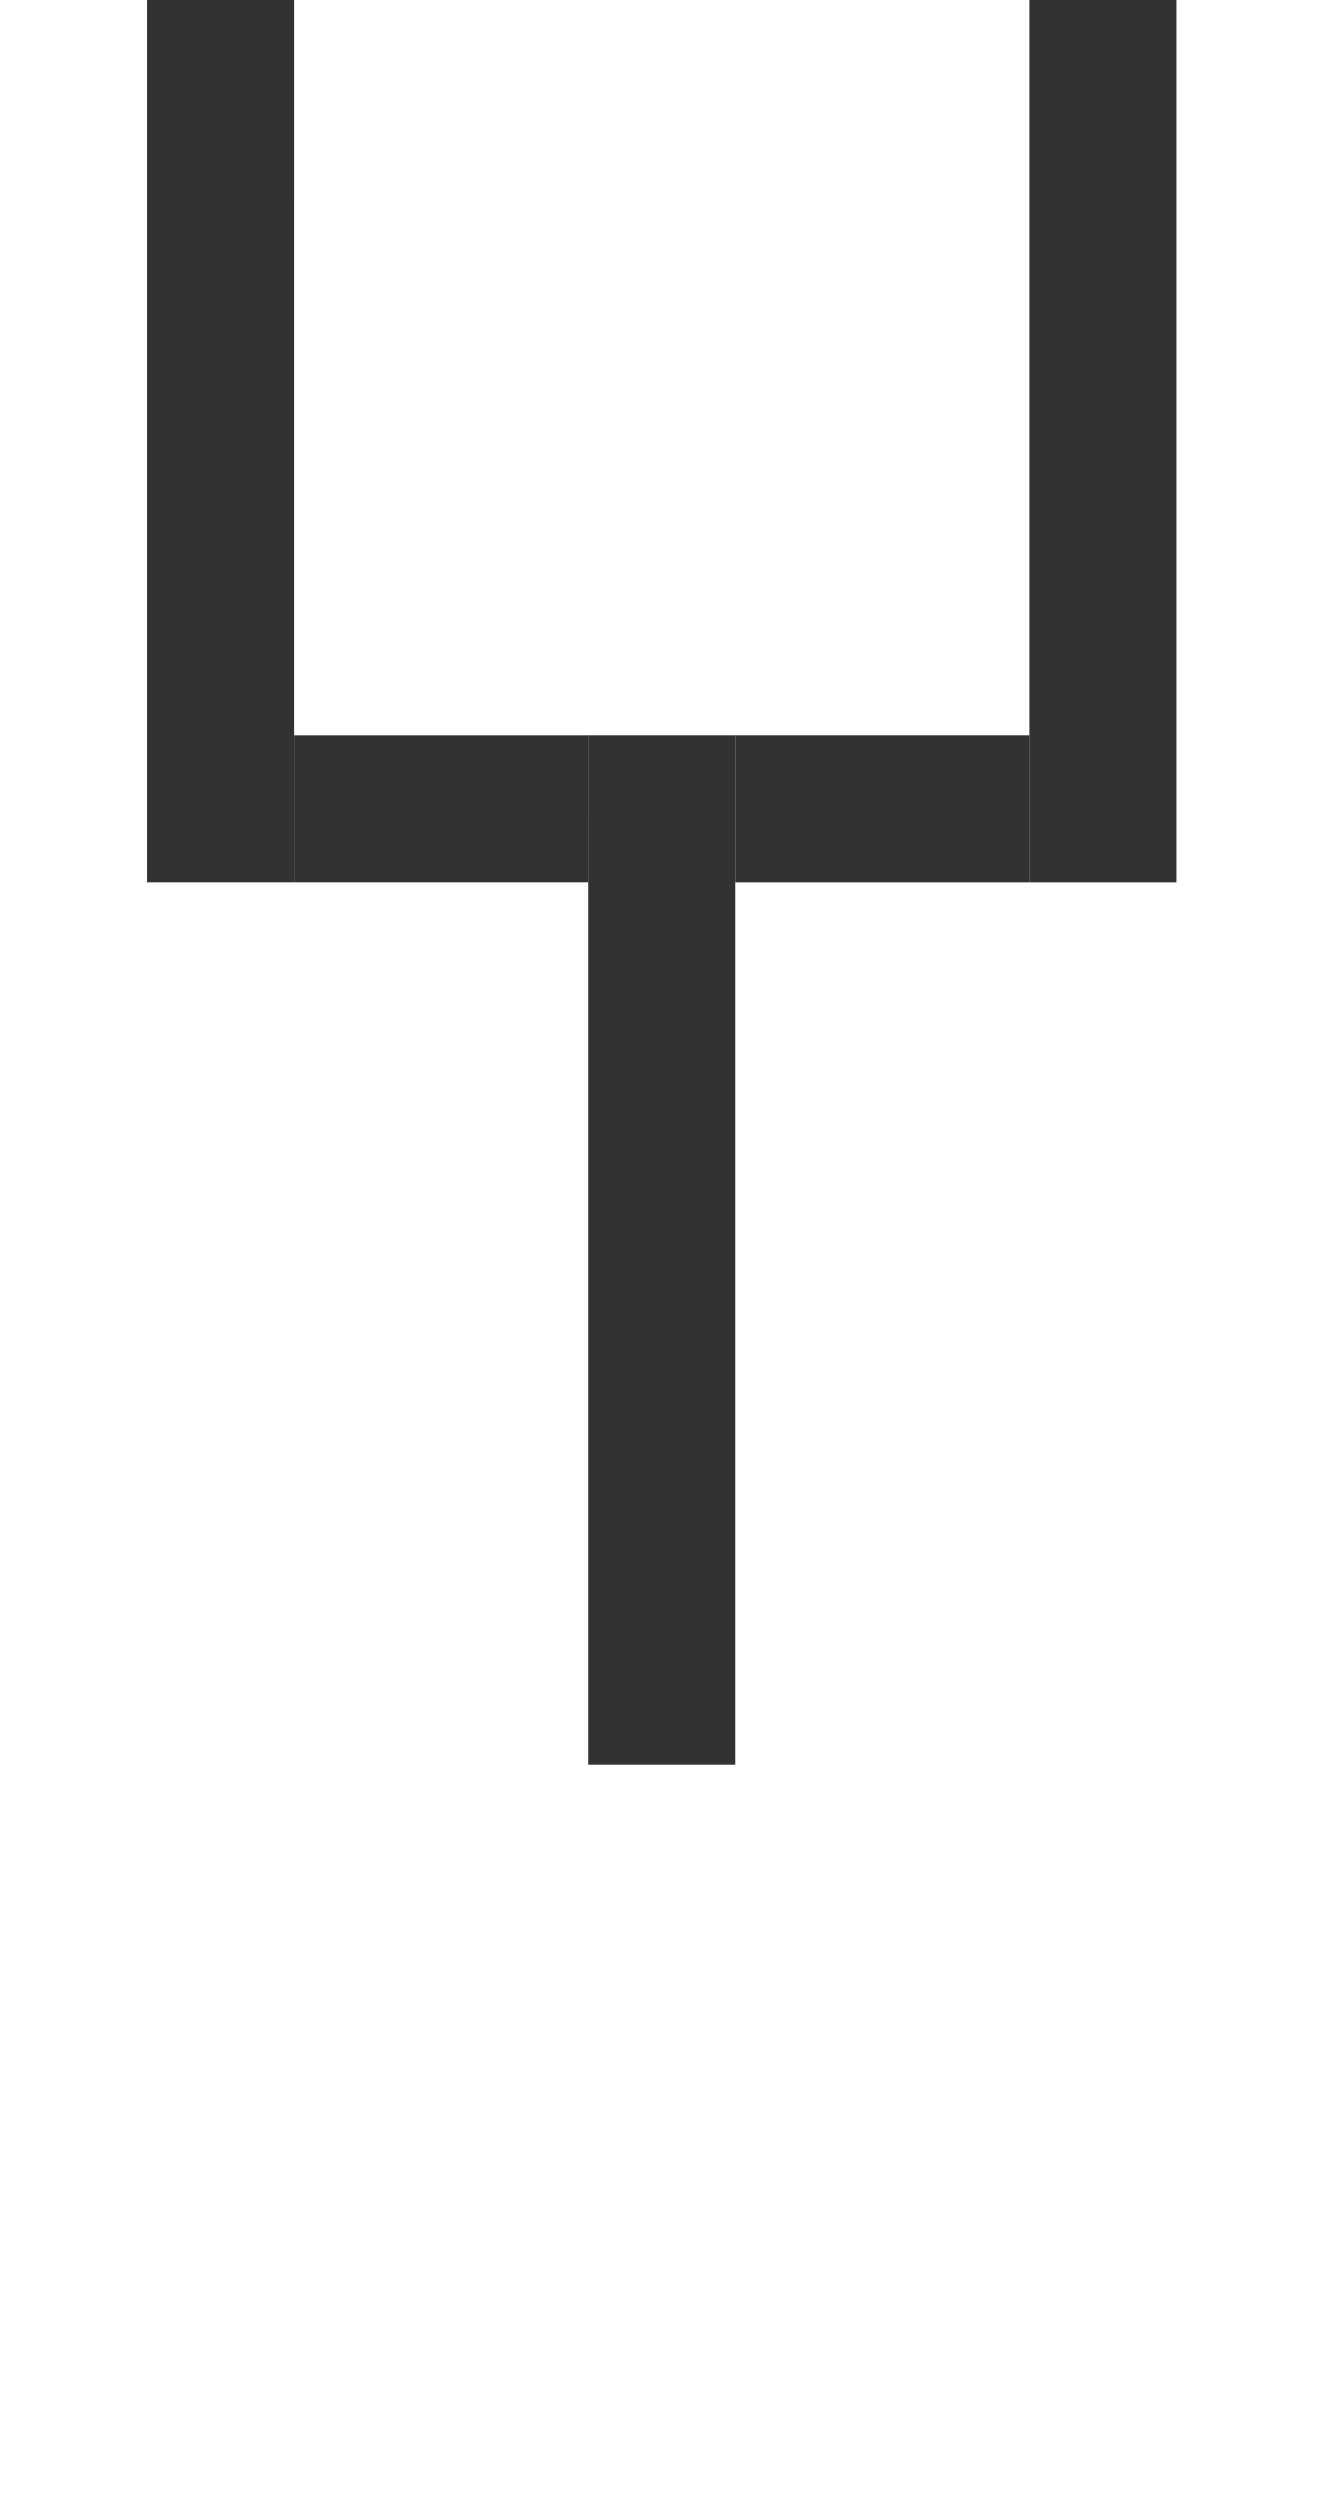
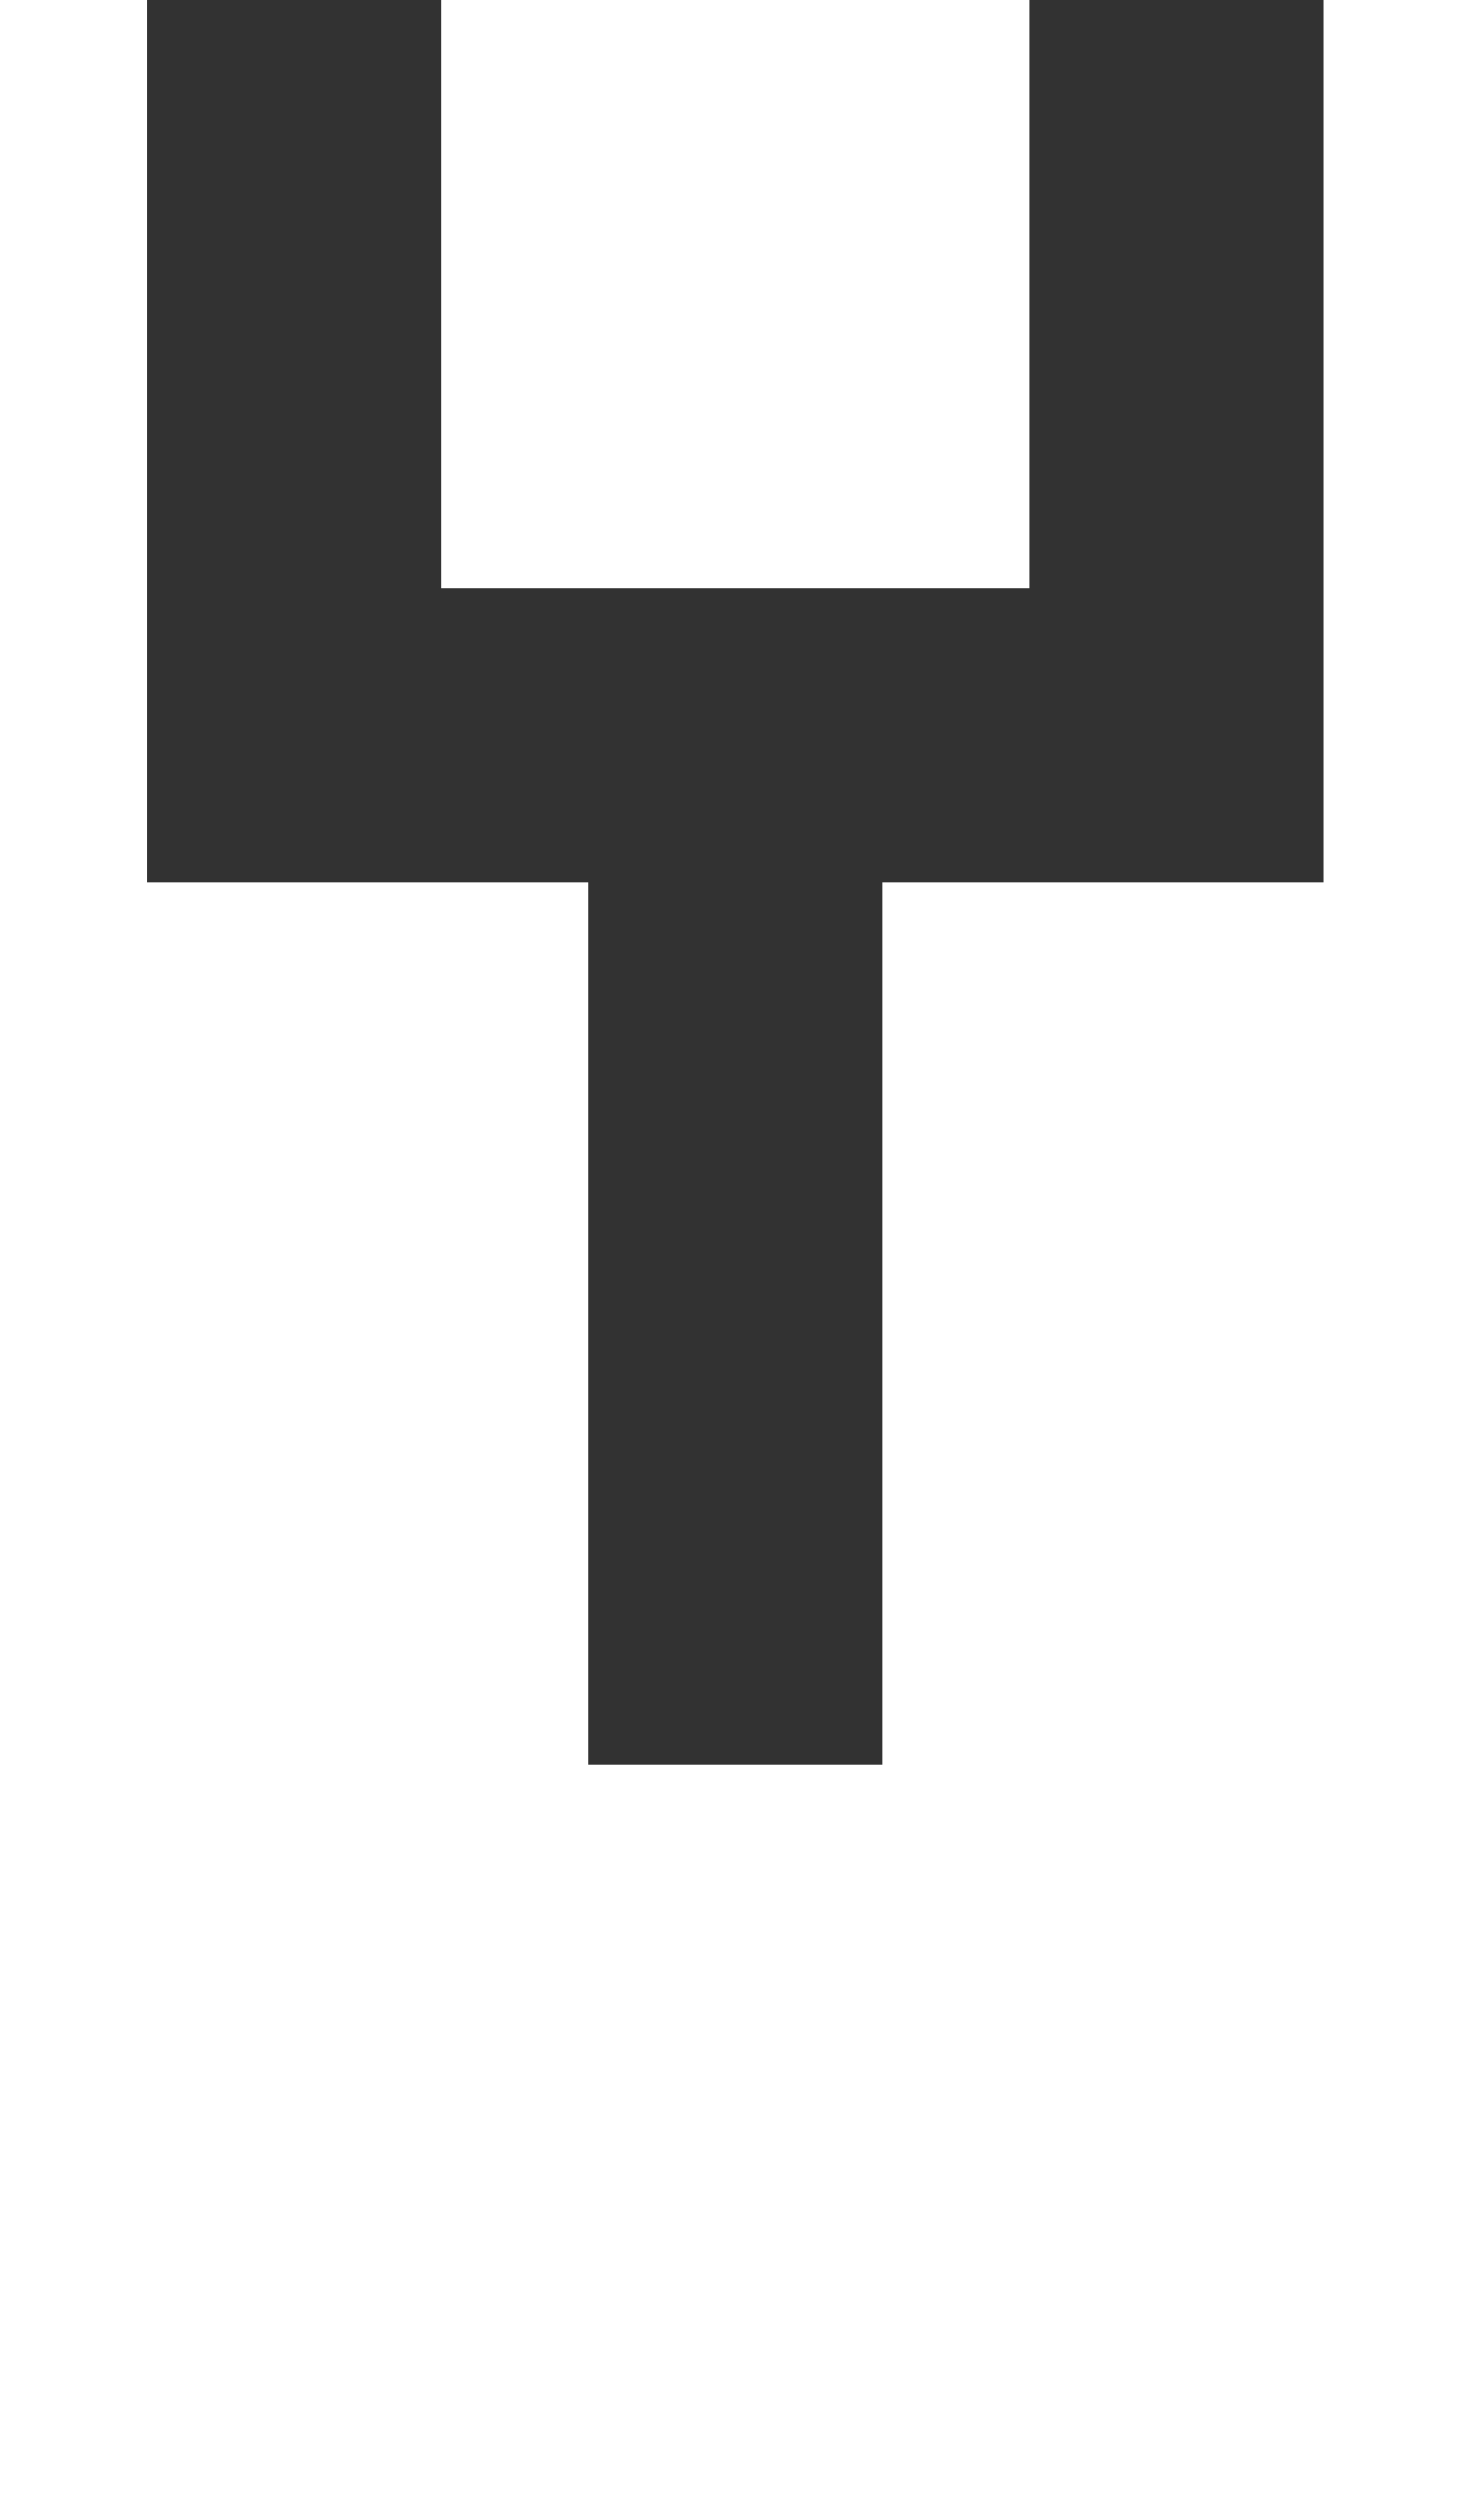
- <svg xmlns="http://www.w3.org/2000/svg" width="144" height="272" viewBox="0 0 38.1 71.967" version="1.1" id="svg1">
+ <svg xmlns="http://www.w3.org/2000/svg" width="160" height="272" viewBox="0 0 42.333 71.967" version="1.1" id="svg1">
  <defs id="defs1" />
  <g id="layer1">
-     <path id="path7" style="fill-opacity:0.804;stroke-width:0.656" d="m 16.933,21.167 h 4.233 v 29.633 h -4.233 z" />
-     <path id="path9" style="fill-opacity:0.804;stroke-width:0.656" d="m 29.633,-4.233 h 4.233 V 25.4 h -4.233 z" />
-     <path id="path14" style="fill-opacity:0.804;stroke-width:0.351" d="m 21.167,21.167 h 8.467 v 4.233 H 21.167 Z" />
-     <path id="path1" style="fill-opacity:0.804;stroke-width:0.656" d="M 8.467,-4.233 H 4.233 V 25.4 h 4.233 z" />
-     <path id="path2" style="fill-opacity:0.804;stroke-width:0.351" d="M 16.933,21.167 H 8.467 v 4.233 h 8.467 z" />
+     <path id="path7" style="fill-opacity:0.804;stroke-width:0.656" d="M 4.233,-8.467 4.233,25.4 H 16.933 v 25.4 l 8.467,5e-6 v -25.4 l 12.7,-5e-6 5e-6,-33.867 H 29.633 V 16.933 H 12.7 V -8.467 Z" />
  </g>
</svg>
